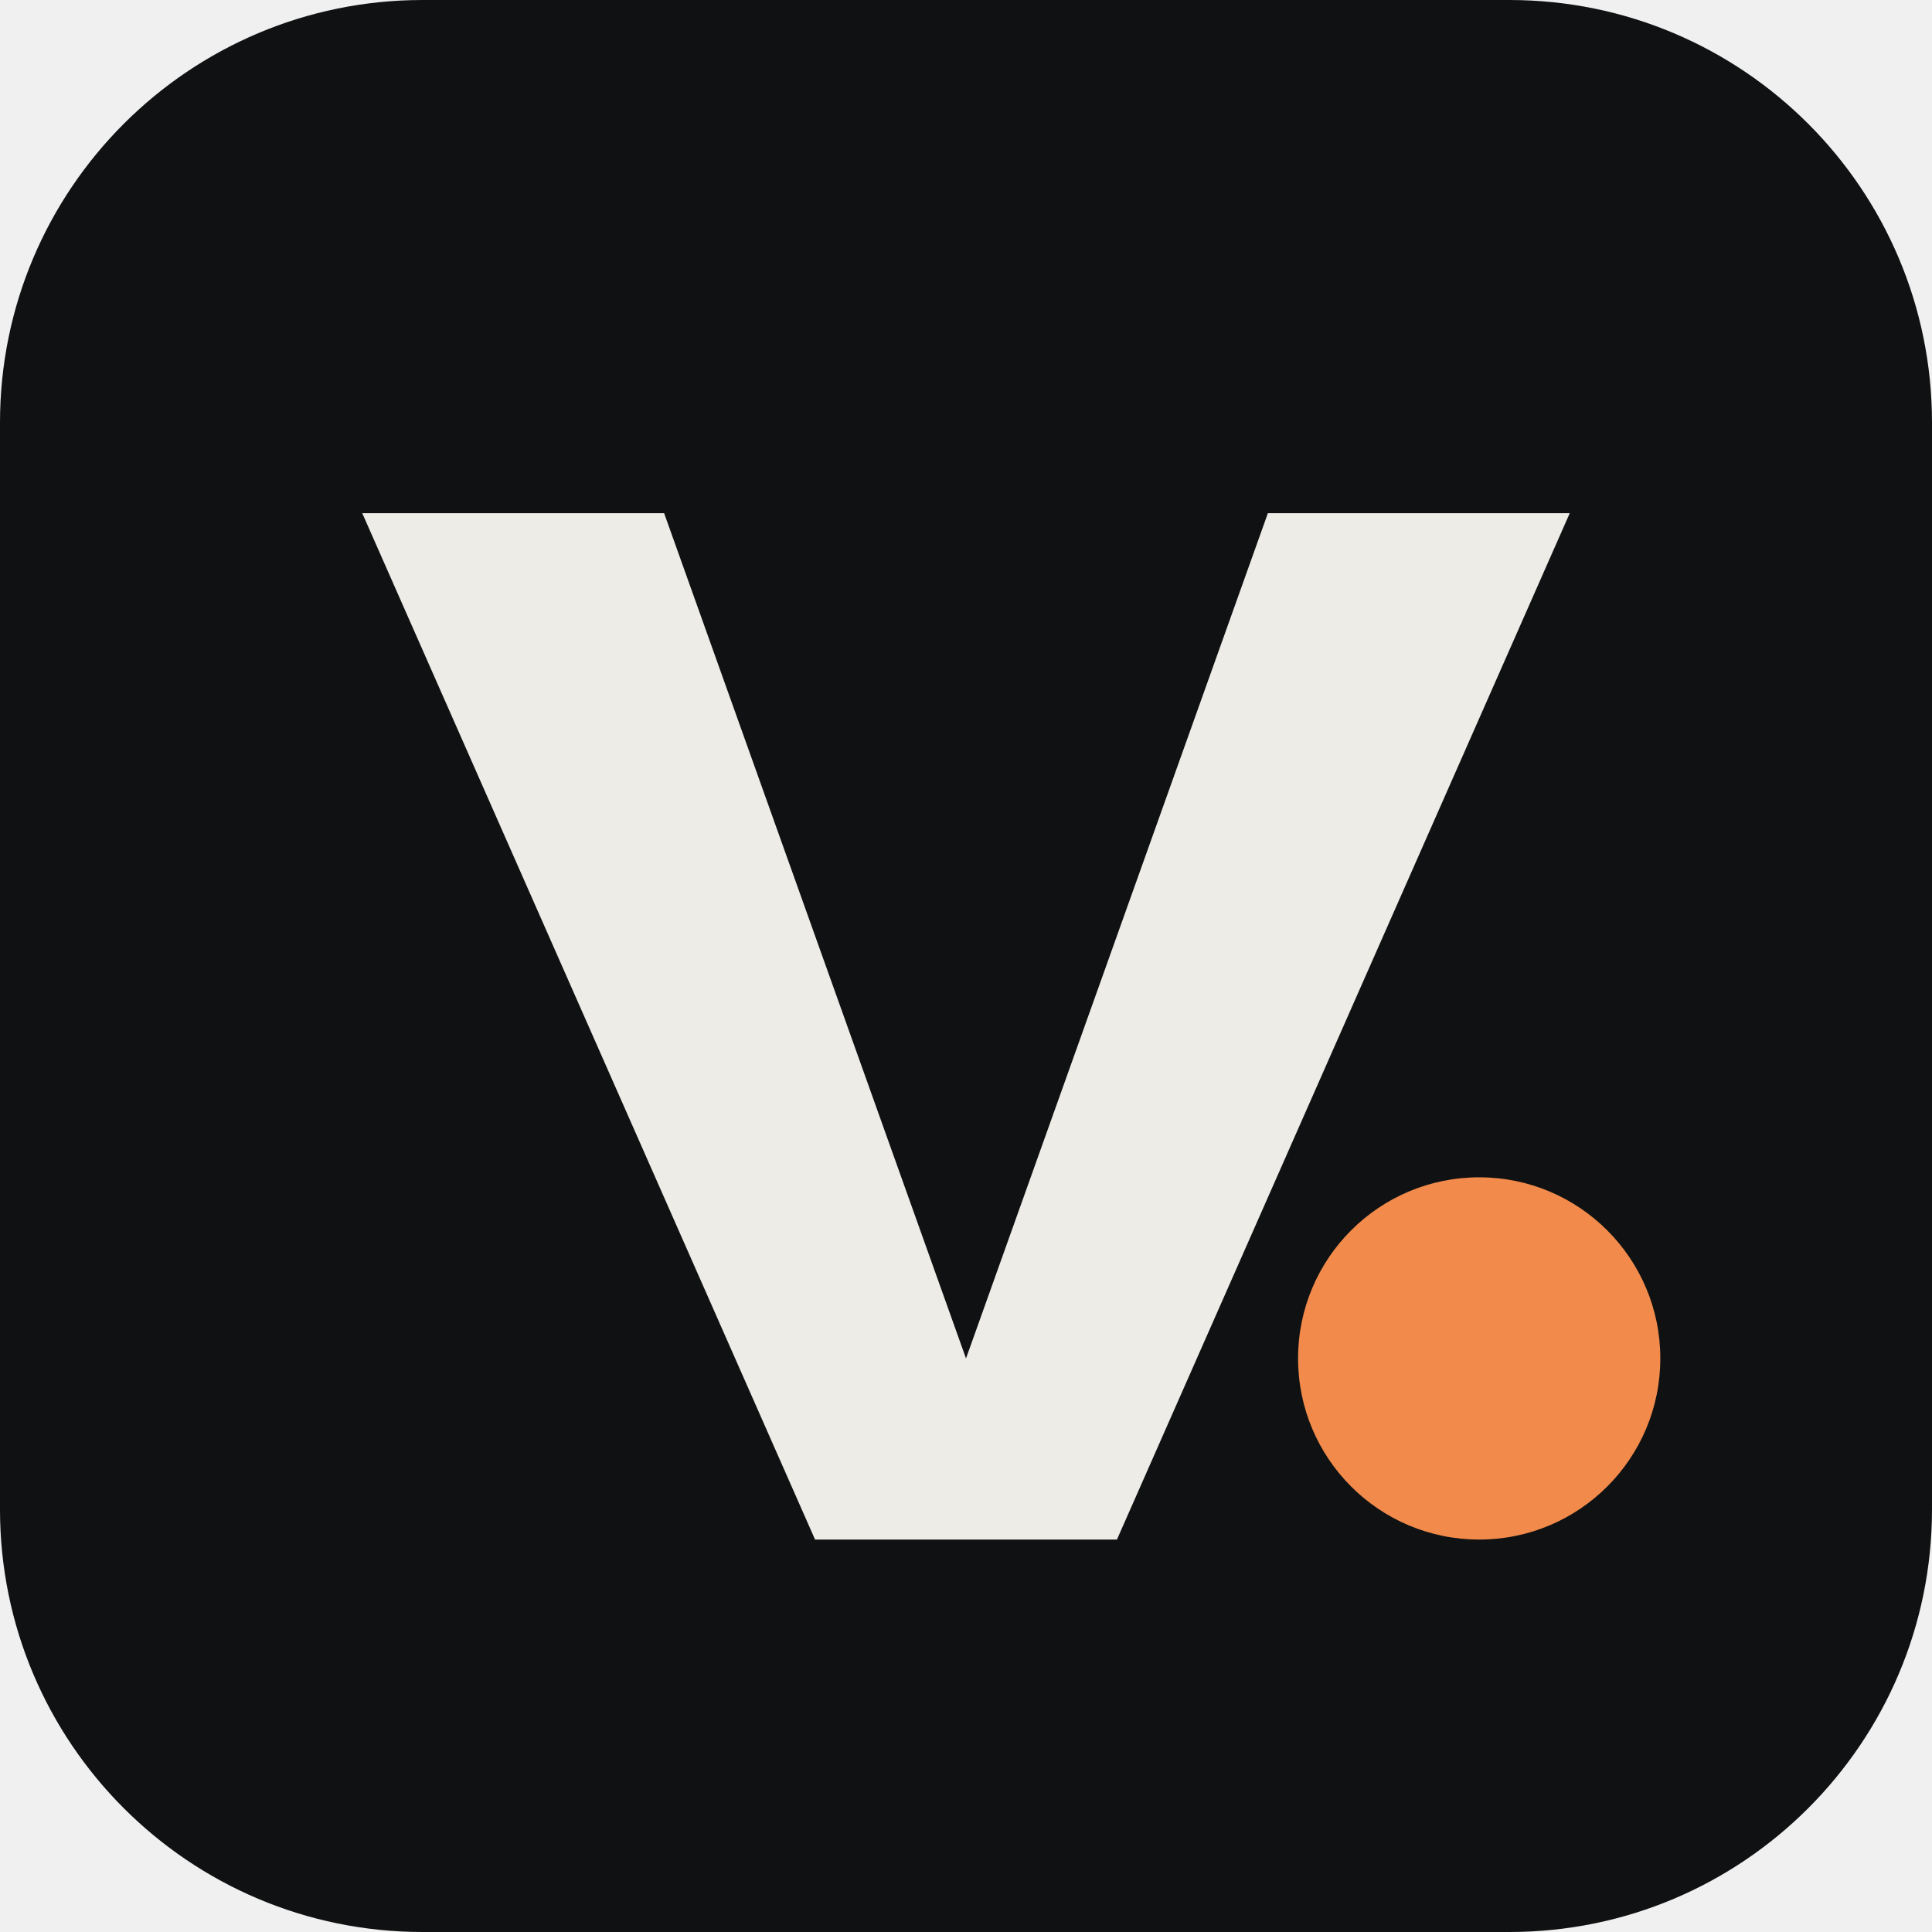
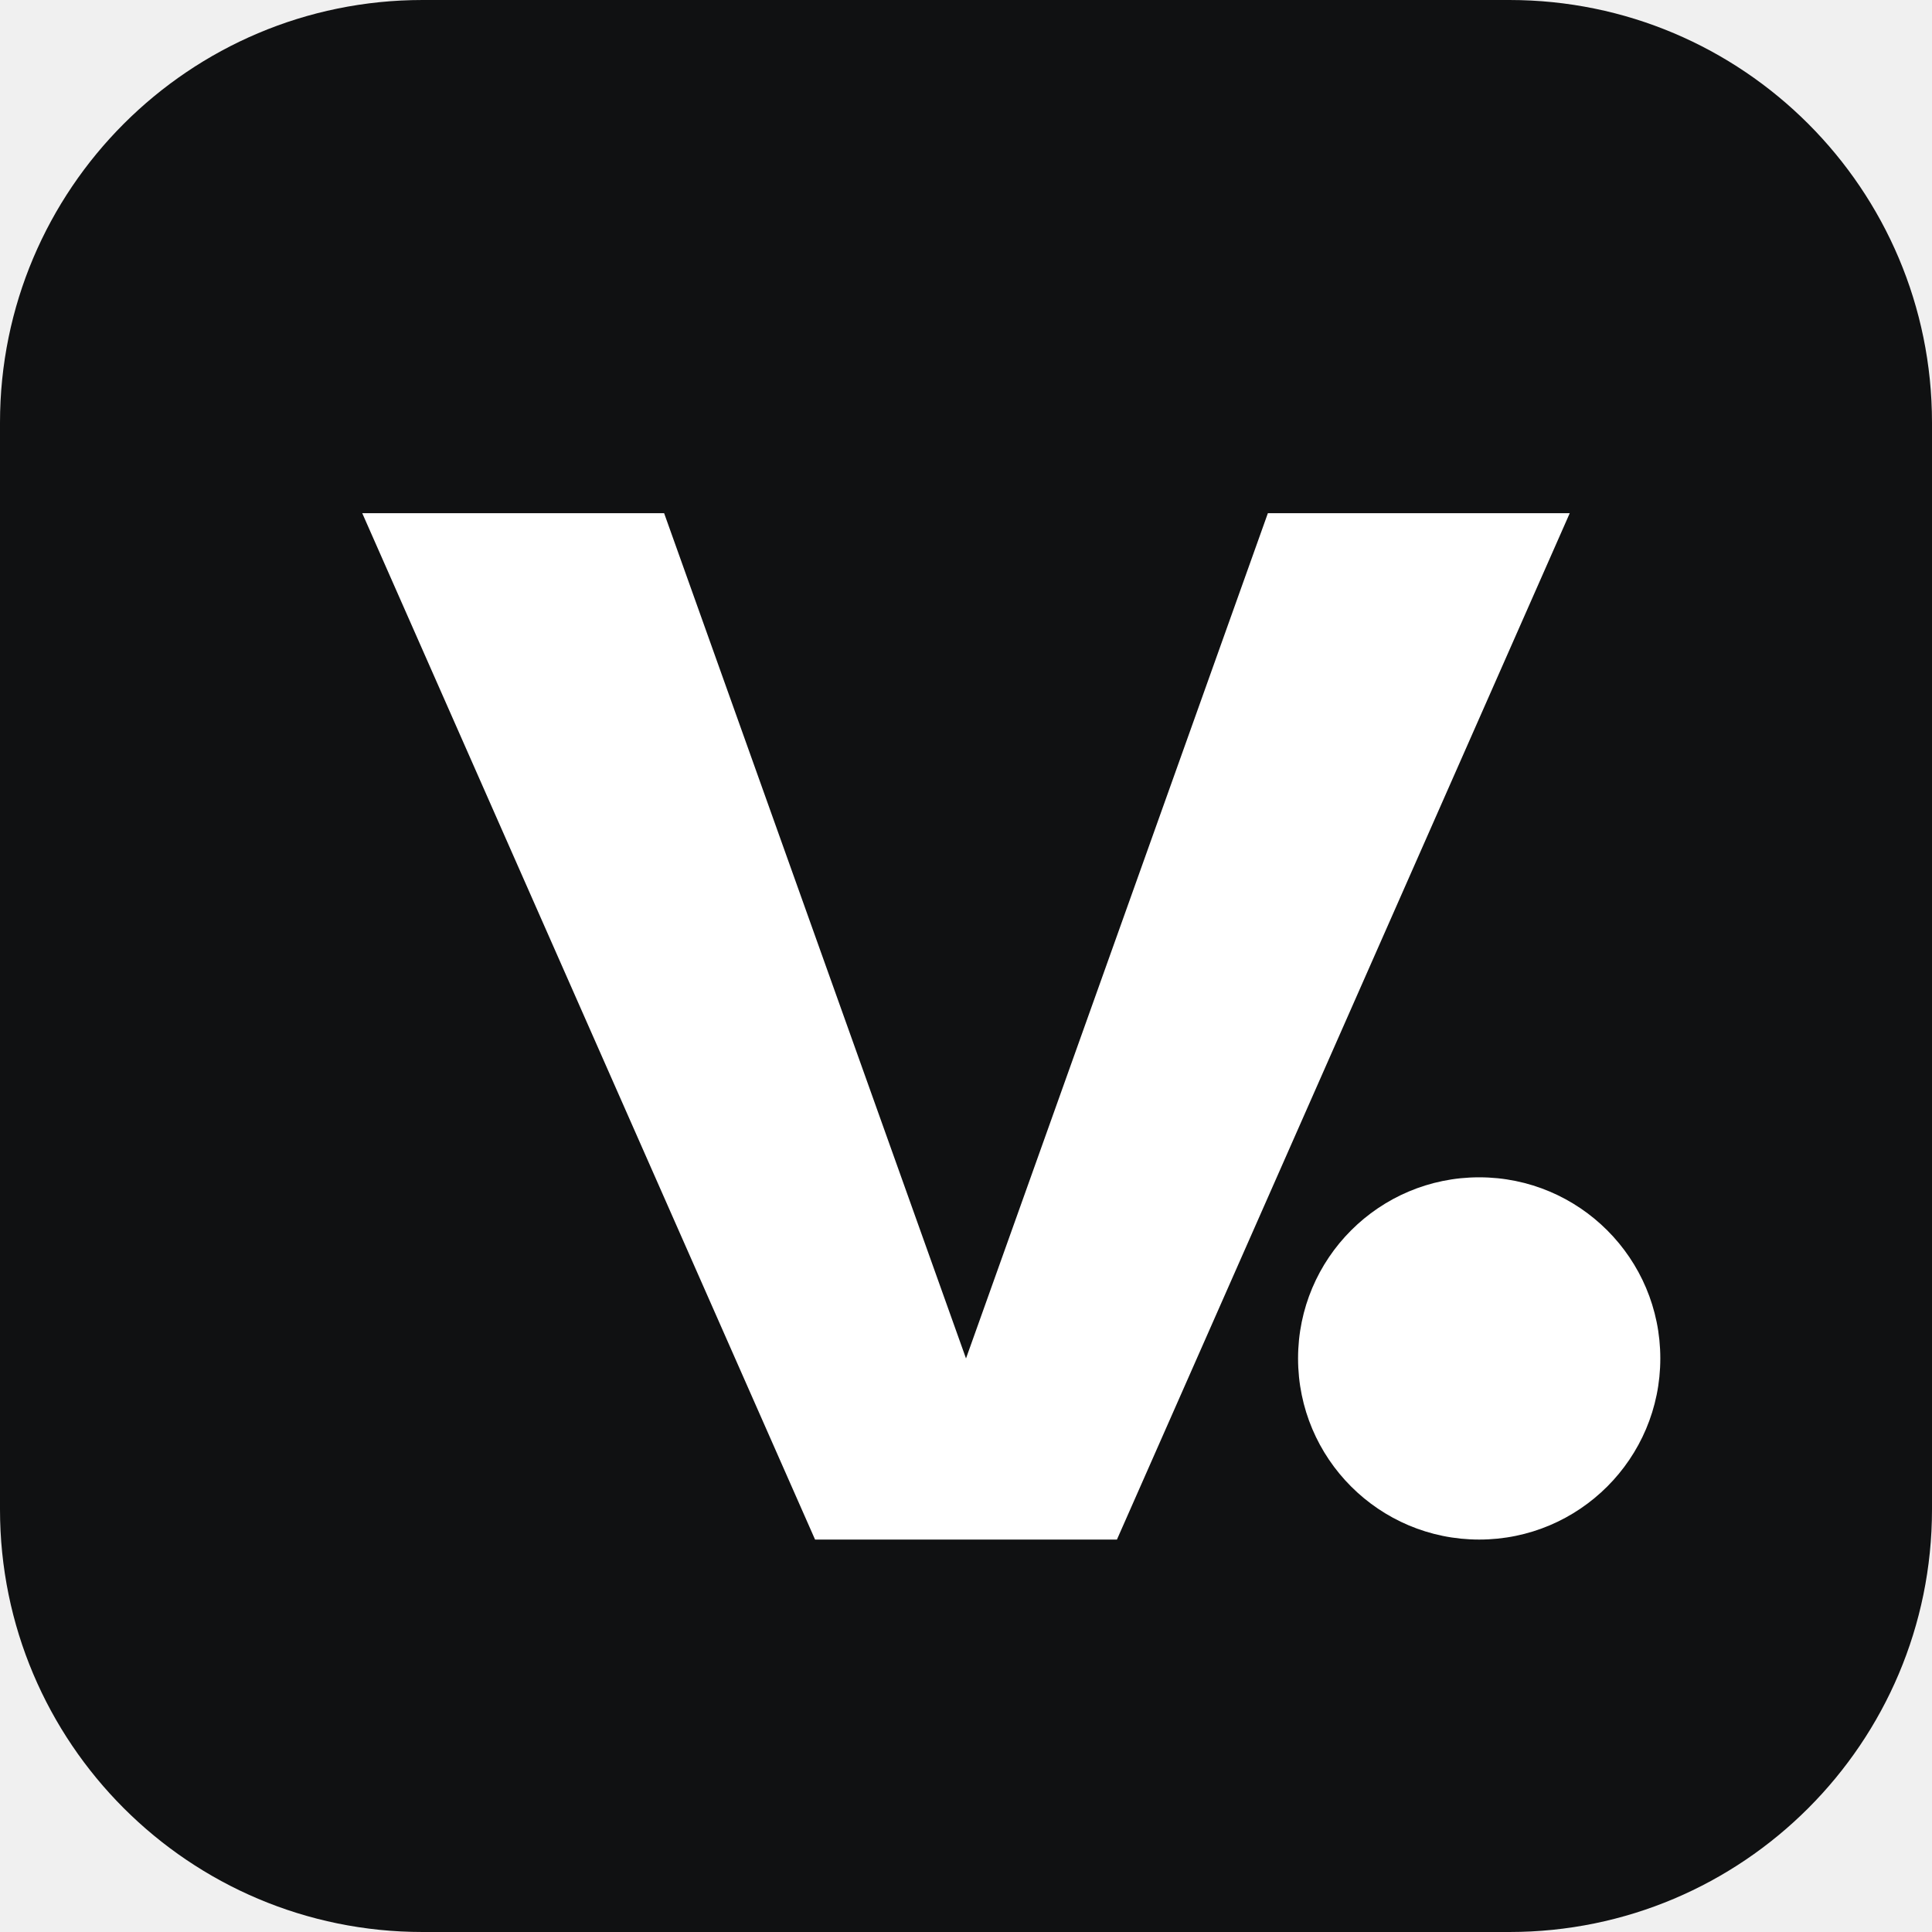
<svg xmlns="http://www.w3.org/2000/svg" viewBox="0 0 64 64">
  <rect width="64" height="64" rx="14" fill="#101112" />
-   <path d="M12 17h10l10 28 10-28h10L37 51H27Z" fill="#edece7" />
-   <circle cx="49" cy="45" r="6" fill="#f18a4b" />
+   <path d="M12 17h10l10 28 10-28h10L37 51H27Z" fill="#fff" />
+   <circle cx="49" cy="45" r="6" fill="#fff" />
</svg>
